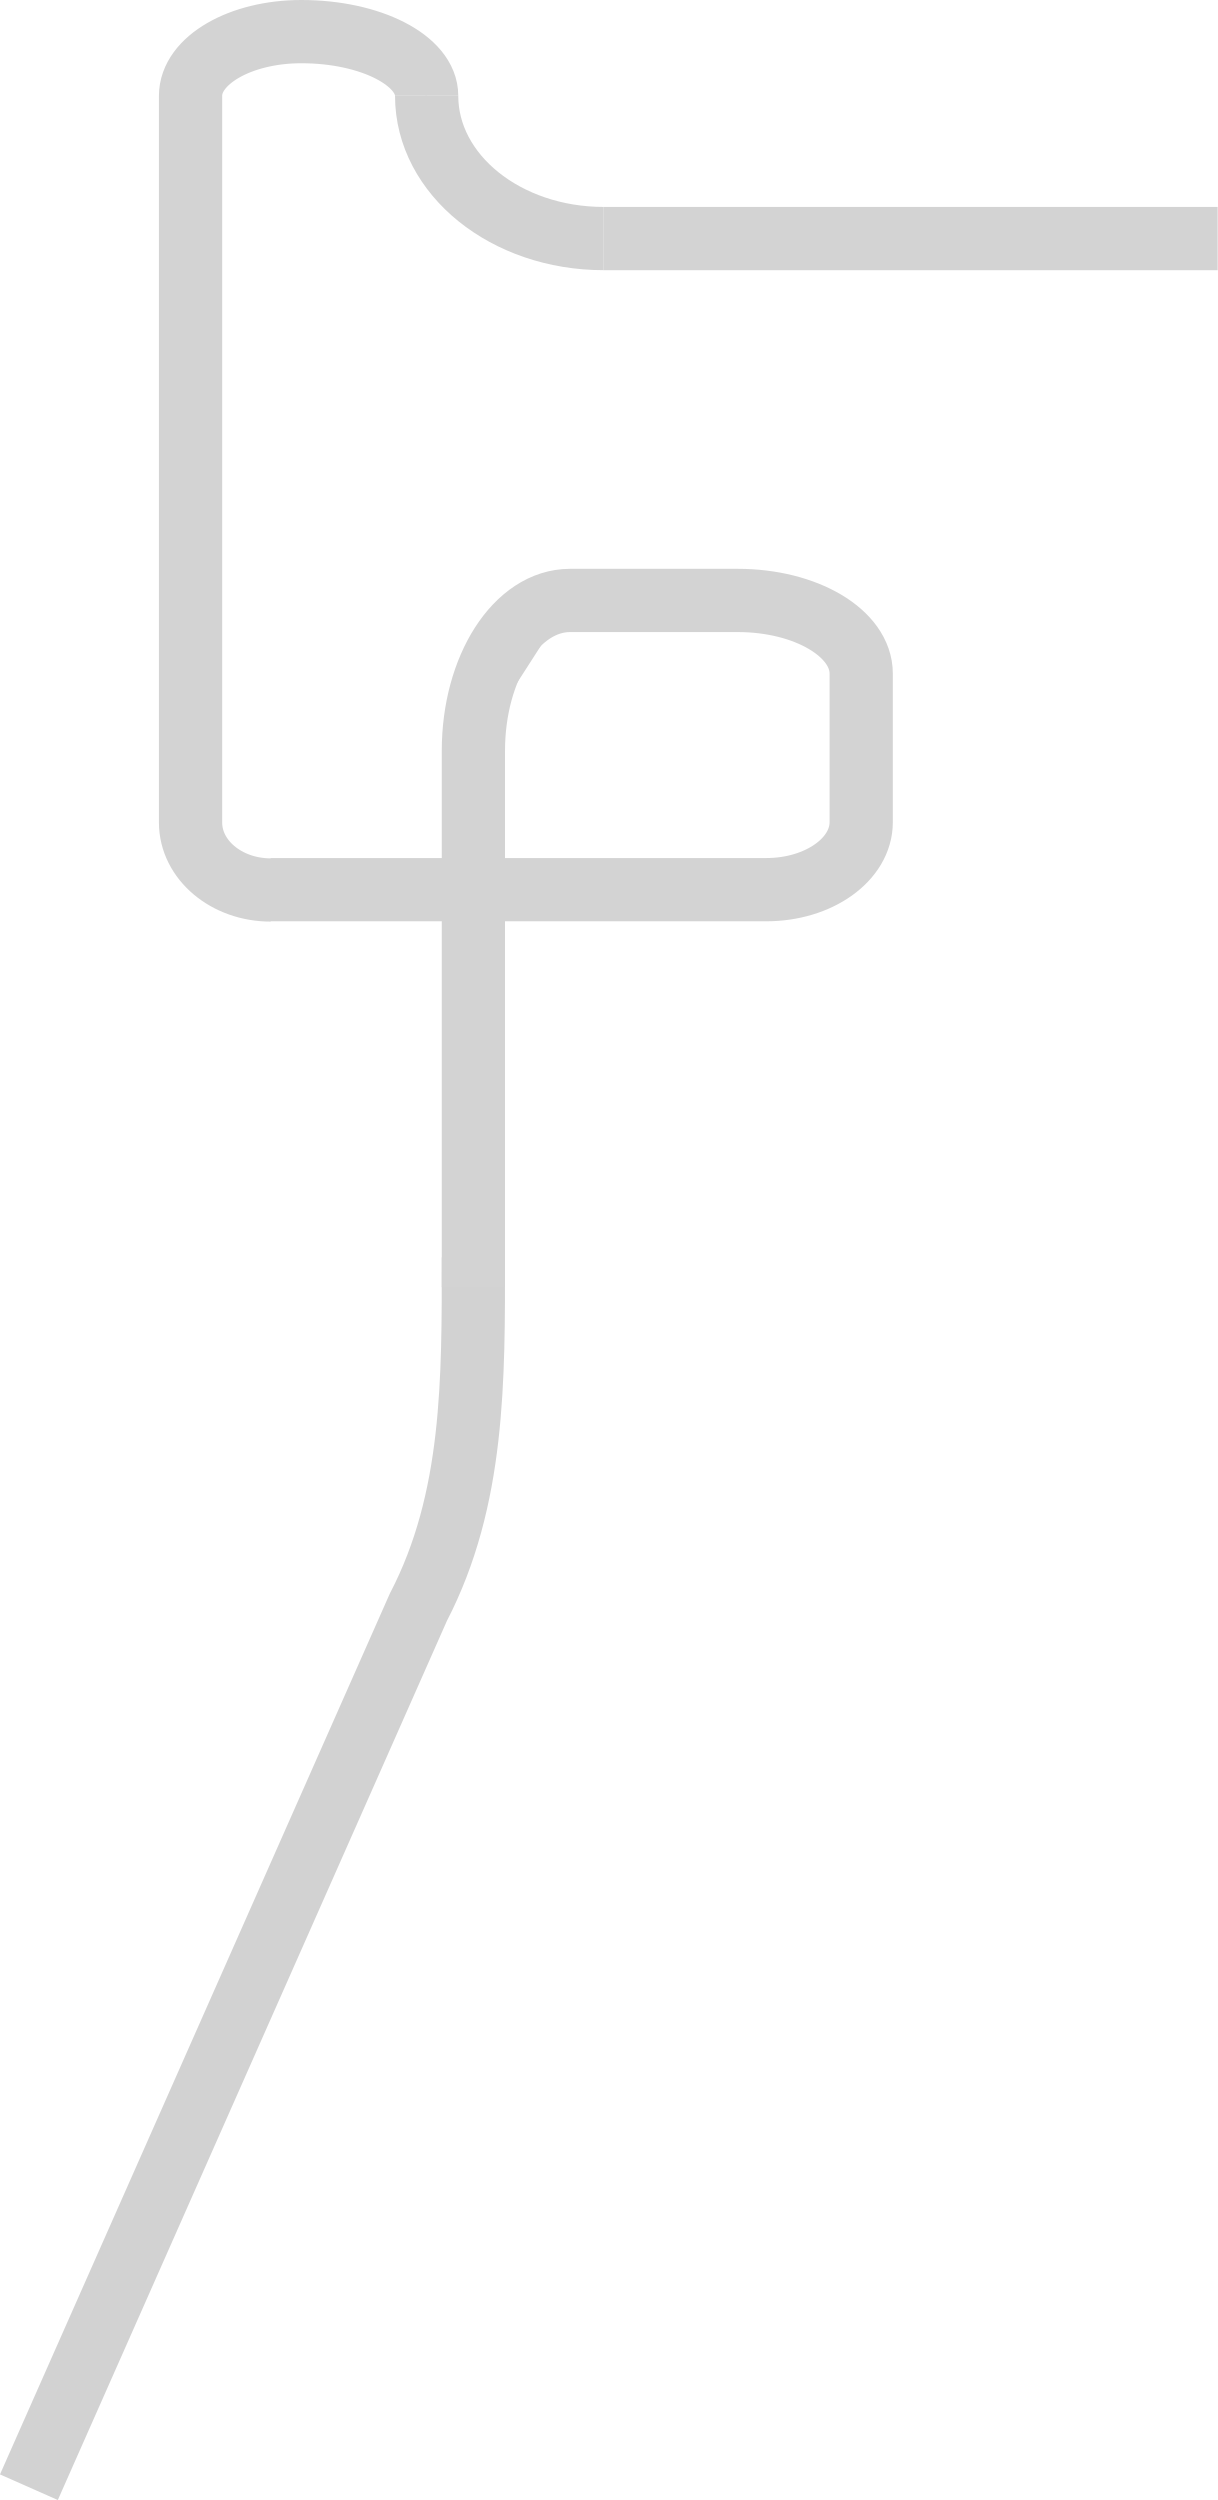
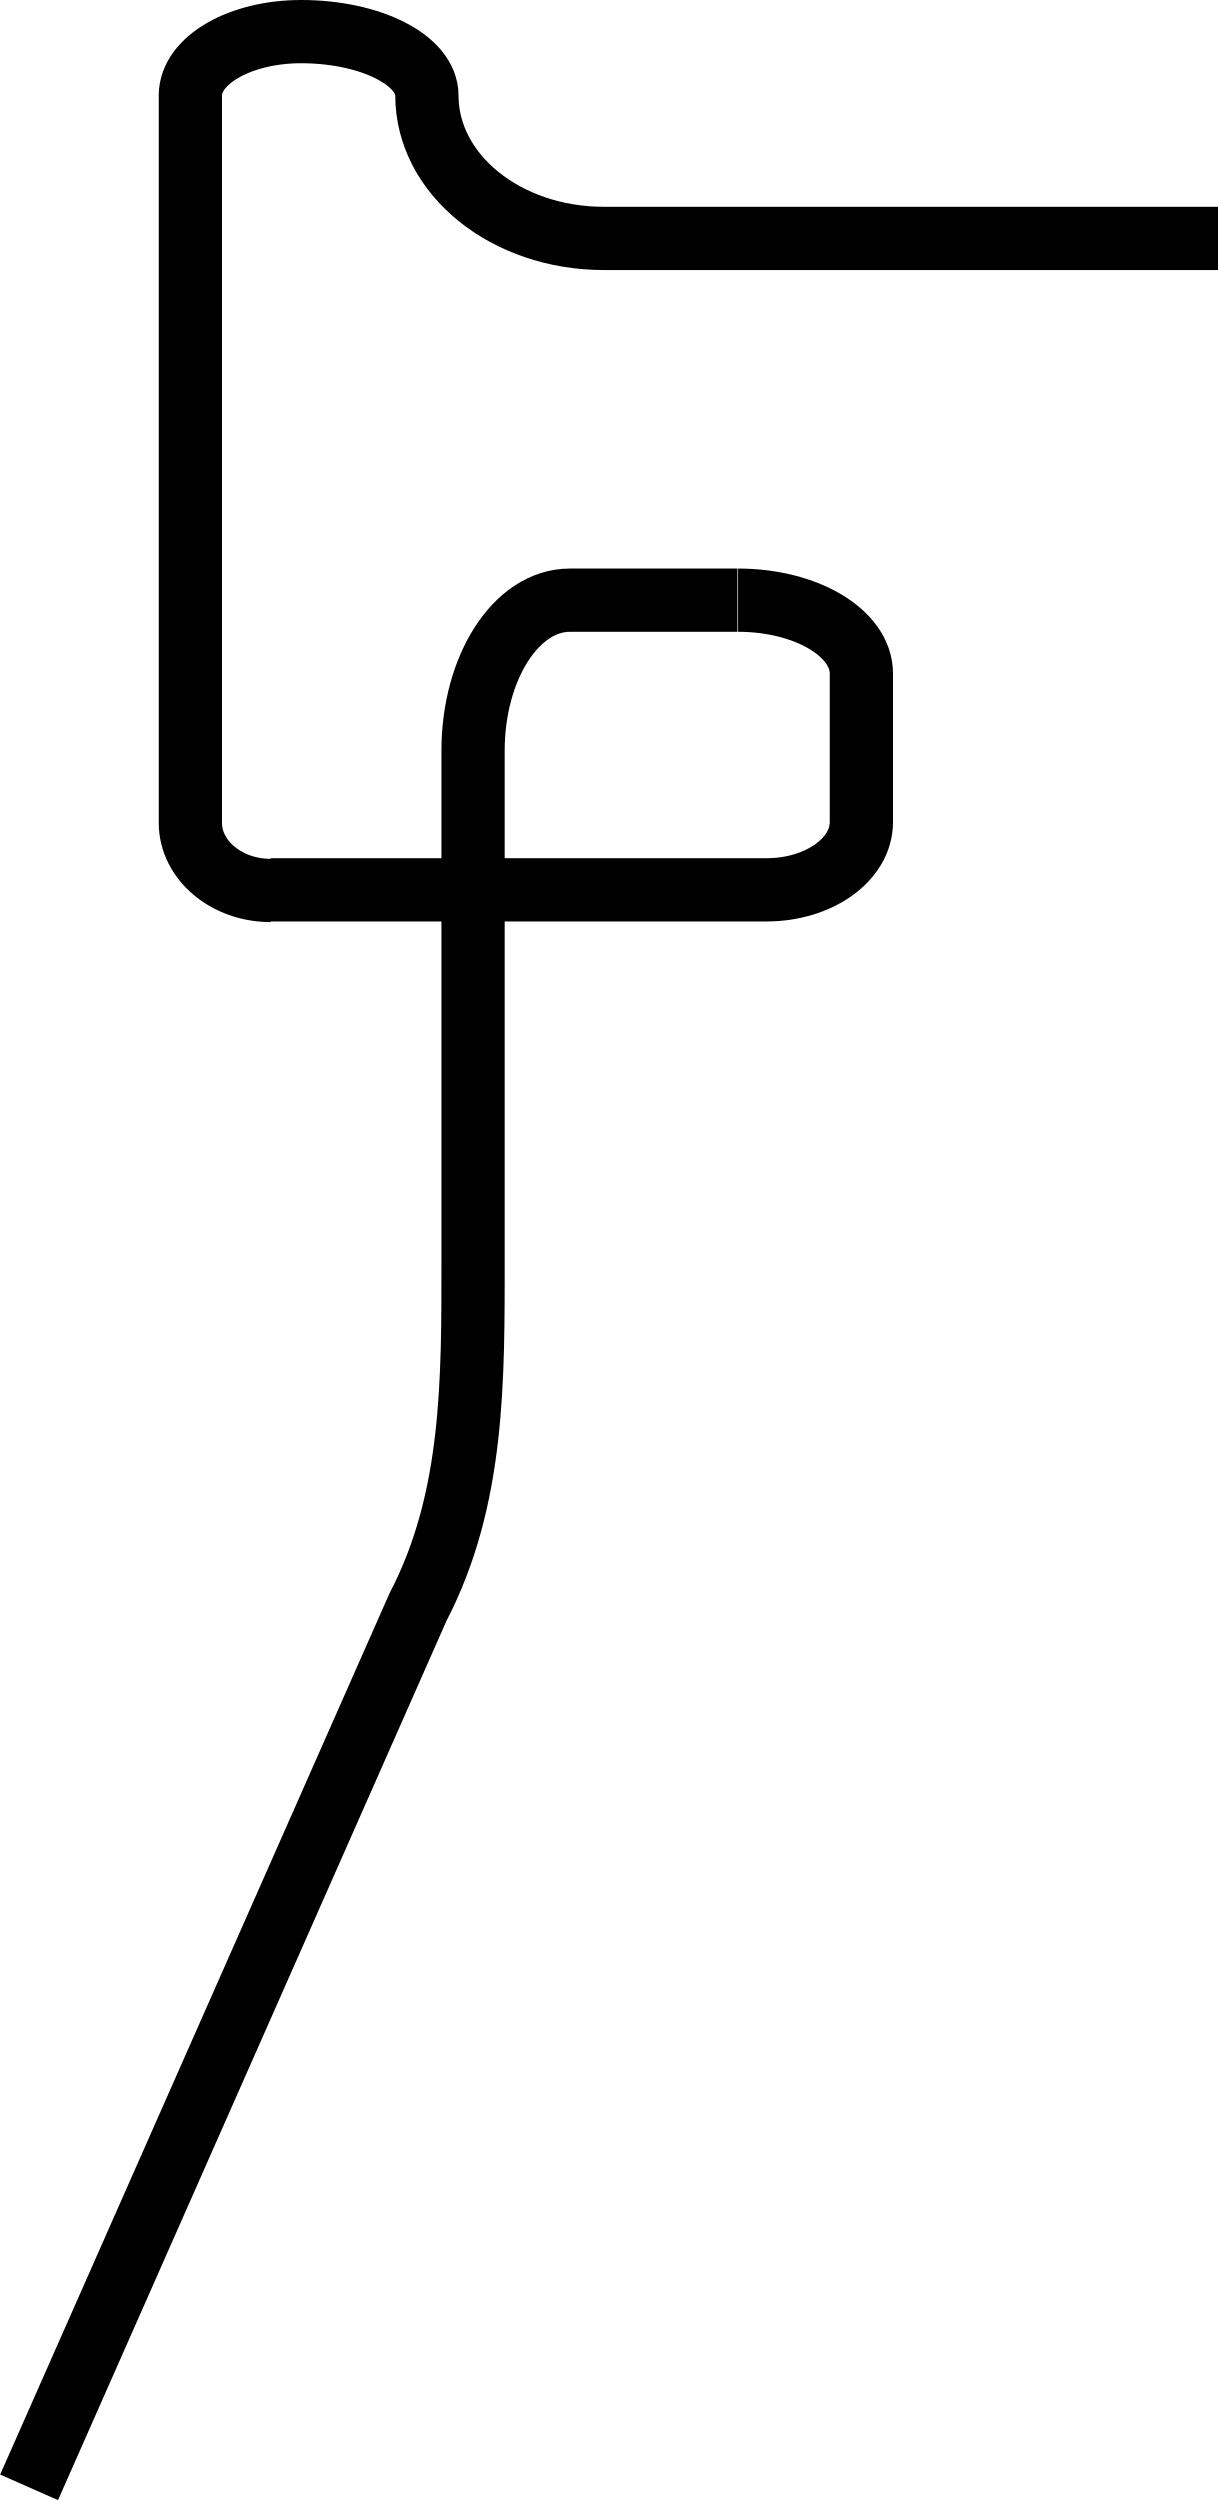
- <svg xmlns="http://www.w3.org/2000/svg" viewBox="0 0 192.53 395.29">
-   <defs>
-     <style>.cls-1{fill:none;stroke:#d2d2d2;}.cls-1,.cls-2{stroke-miterlimit:10;stroke-width:10px;}.cls-2{fill:#d3d3d3;stroke:#d3d3d3;}</style>
-   </defs>
-   <g id="Layer_2" data-name="Layer 2">
-     <g id="Layer_1-2" data-name="Layer 1">
-       <path vector-effect="non-scaling-stroke" class="cls-1" d="M74.85,198.8c0,19.26.18,38.24-8.7,55.33L4.57,393.27" />
-       <path vector-effect="non-scaling-stroke" class="cls-2" d="M74.85,203.51V118.72M90.13,94.94h26.52m19.52,11.57c0-6.4-8.73-11.57-19.52-11.57m19.52,11.57V130m0,0c0,5.9-6.72,10.67-15,10.67m0,0H42.8M30.13,130.05c0,5.9,5.67,10.67,12.67,10.67M30.13,130.05V15.15m0,0C30.13,9.54,38,5,47.64,5M67.46,15.15C67.46,9.54,58.6,5,47.64,5M95.46,37.72h97.07m-117.68,81c0-13.14,6.83-23.78,15.28-23.78" />
-       <path vector-effect="non-scaling-stroke" class="cls-1" d="M67.46,15.15c0,12.47,12.52,22.57,28,22.57" />
-     </g>
-   </g>
+ <svg xmlns="http://www.w3.org/2000/svg" version="1.1" id="Layer_1" x="0px" y="0px" viewBox="0 0 192.5 395.3" style="enable-background:new 0 0 192.5 395.3;" xml:space="preserve">
+   <style type="text/css">
+ 	.st0{fill:none;stroke:#000000;stroke-width:10;stroke-miterlimit:10;}
+ </style>
+   <path vector-effect="non-scaling-stroke" id="Layer_1-2" class="st0" d="M74.8,198.8c0,19.3,0.2,38.2-8.7,55.3L4.6,393.3 M74.8,203.5v-84.8 M90.1,94.9h26.5   M136.2,106.5c0-6.4-8.7-11.6-19.5-11.6 M136.2,106.5V130 M136.2,130c0,5.9-6.7,10.7-15,10.7 M121.2,140.7H42.8 M30.1,130.1  c0,5.9,5.7,10.7,12.7,10.7 M30.1,130.1V15.1 M30.1,15.1C30.1,9.5,38,5,47.6,5 M67.5,15.1C67.5,9.5,58.6,5,47.6,5 M95.5,37.7h97.1   M74.8,118.7c0-13.1,6.8-23.8,15.3-23.8 M67.5,15.1c0,12.5,12.5,22.6,28,22.6" />
</svg>
